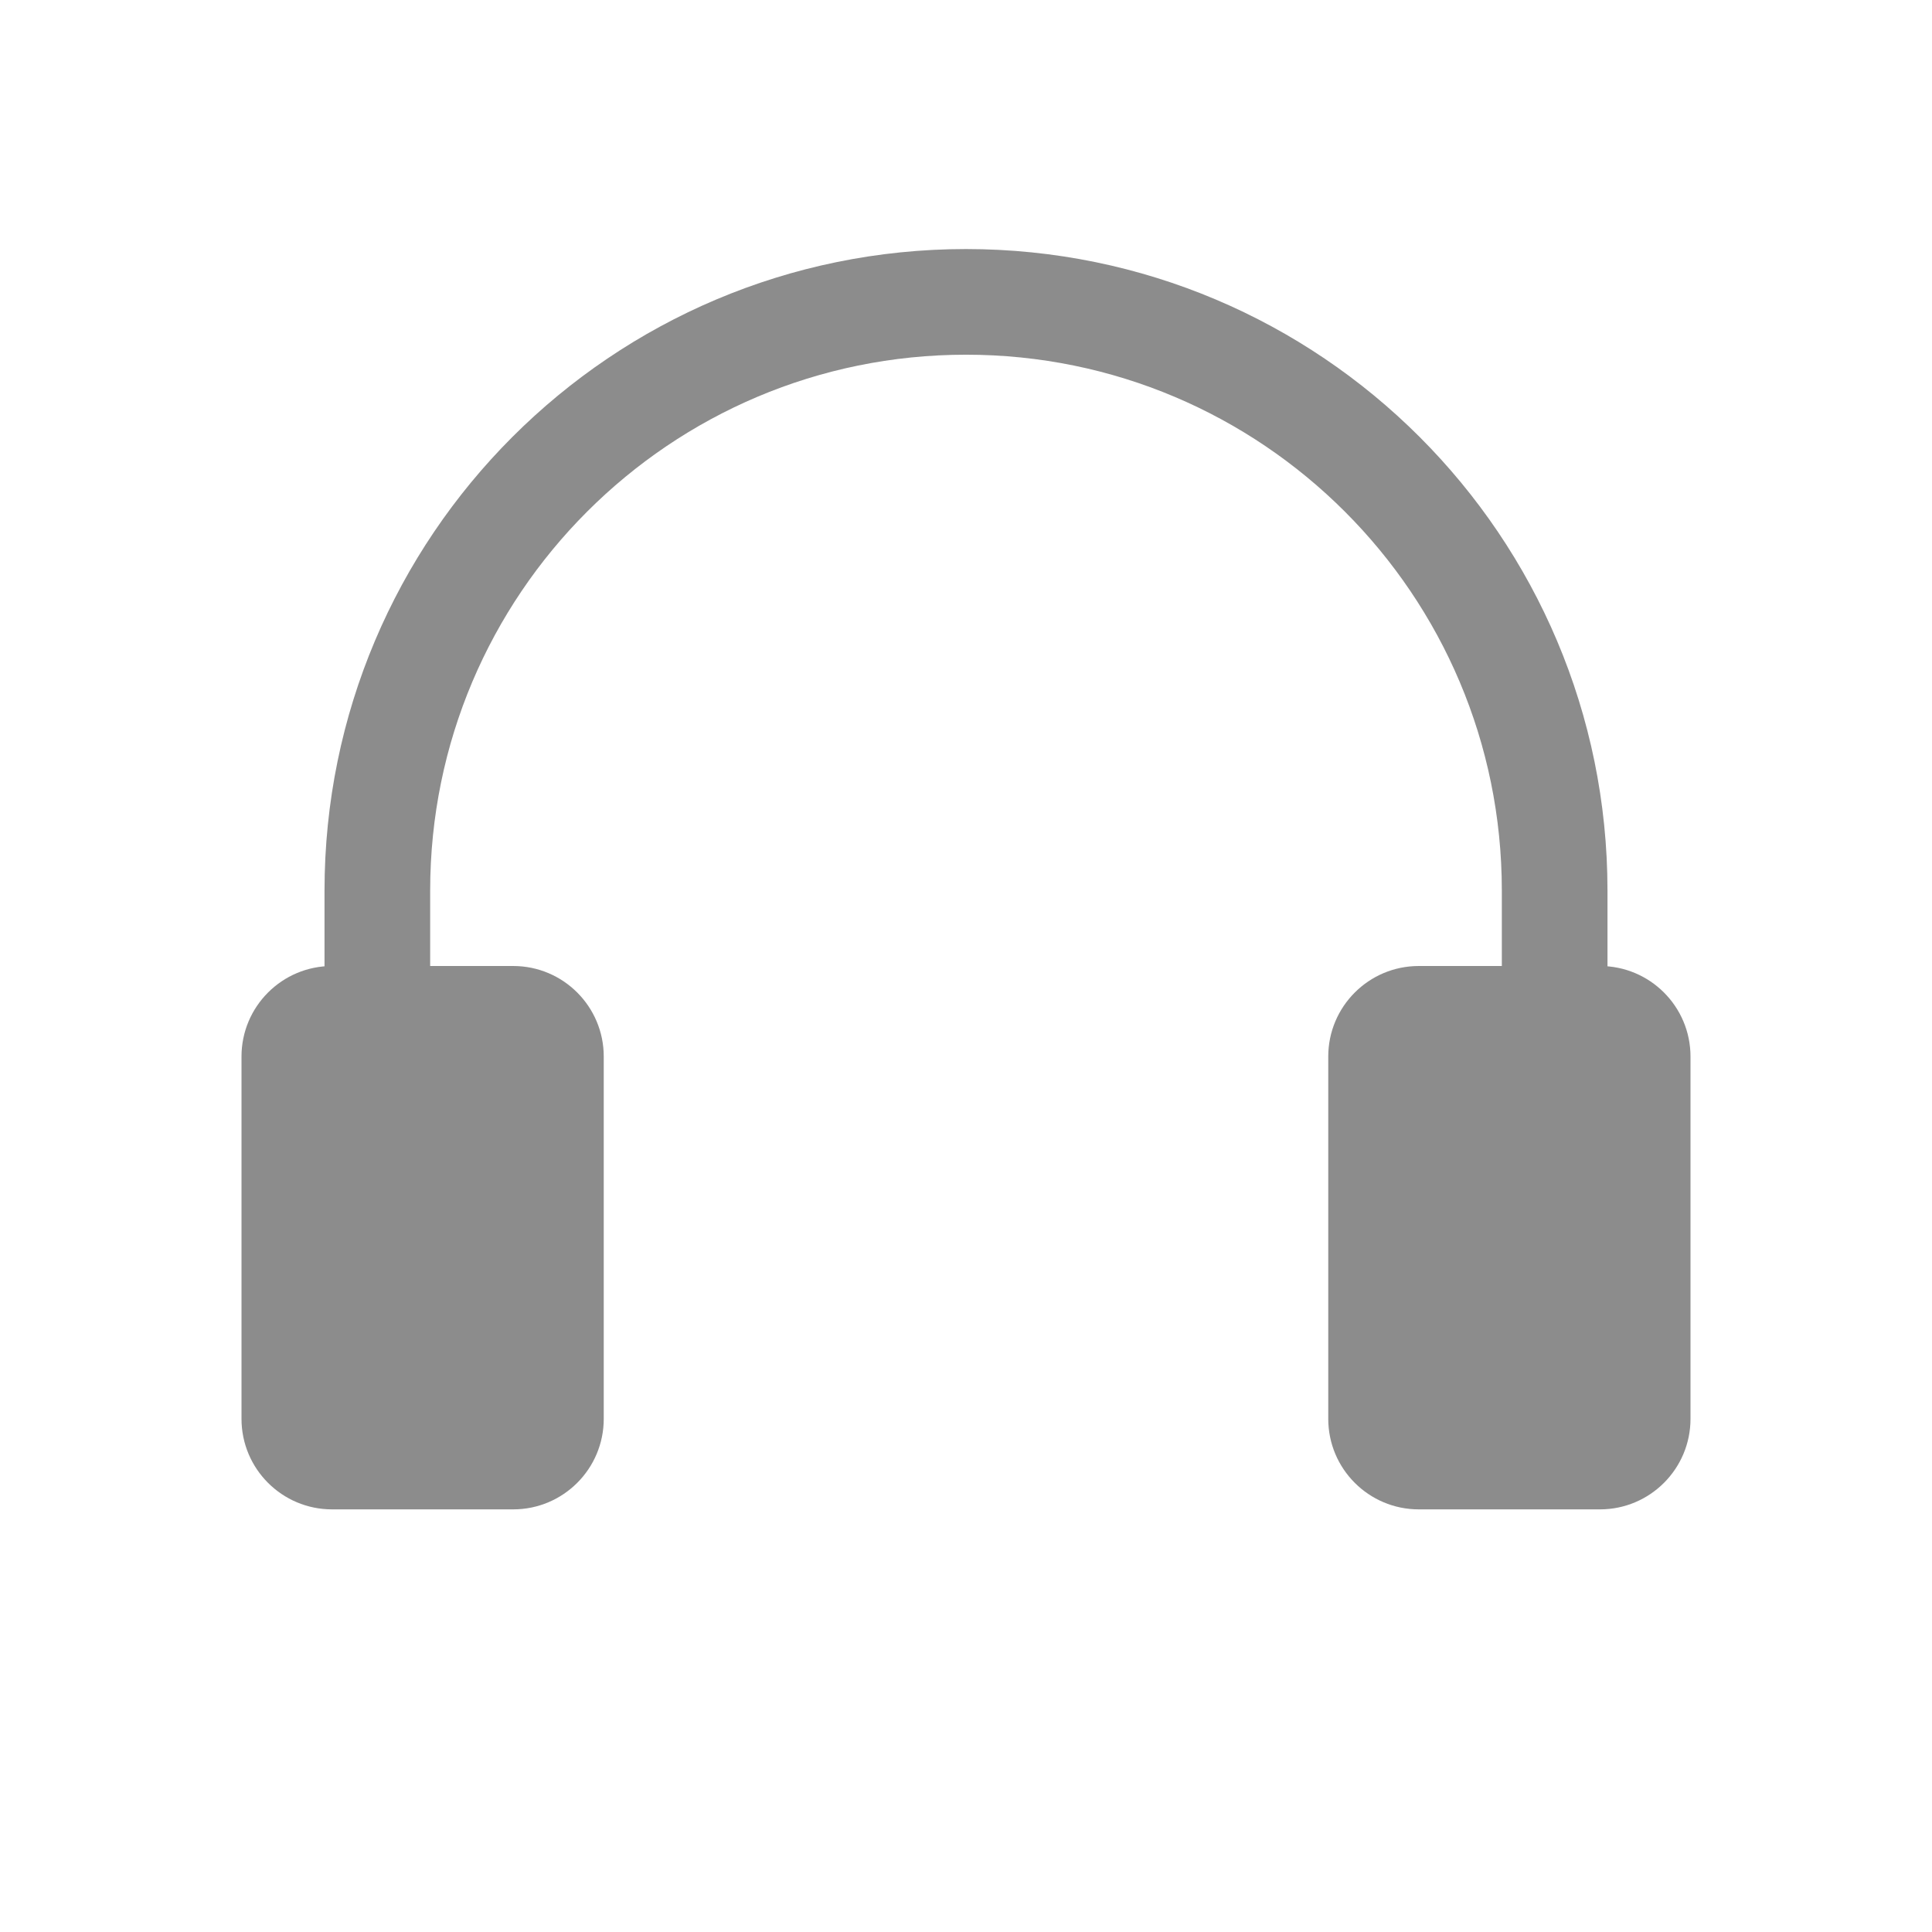
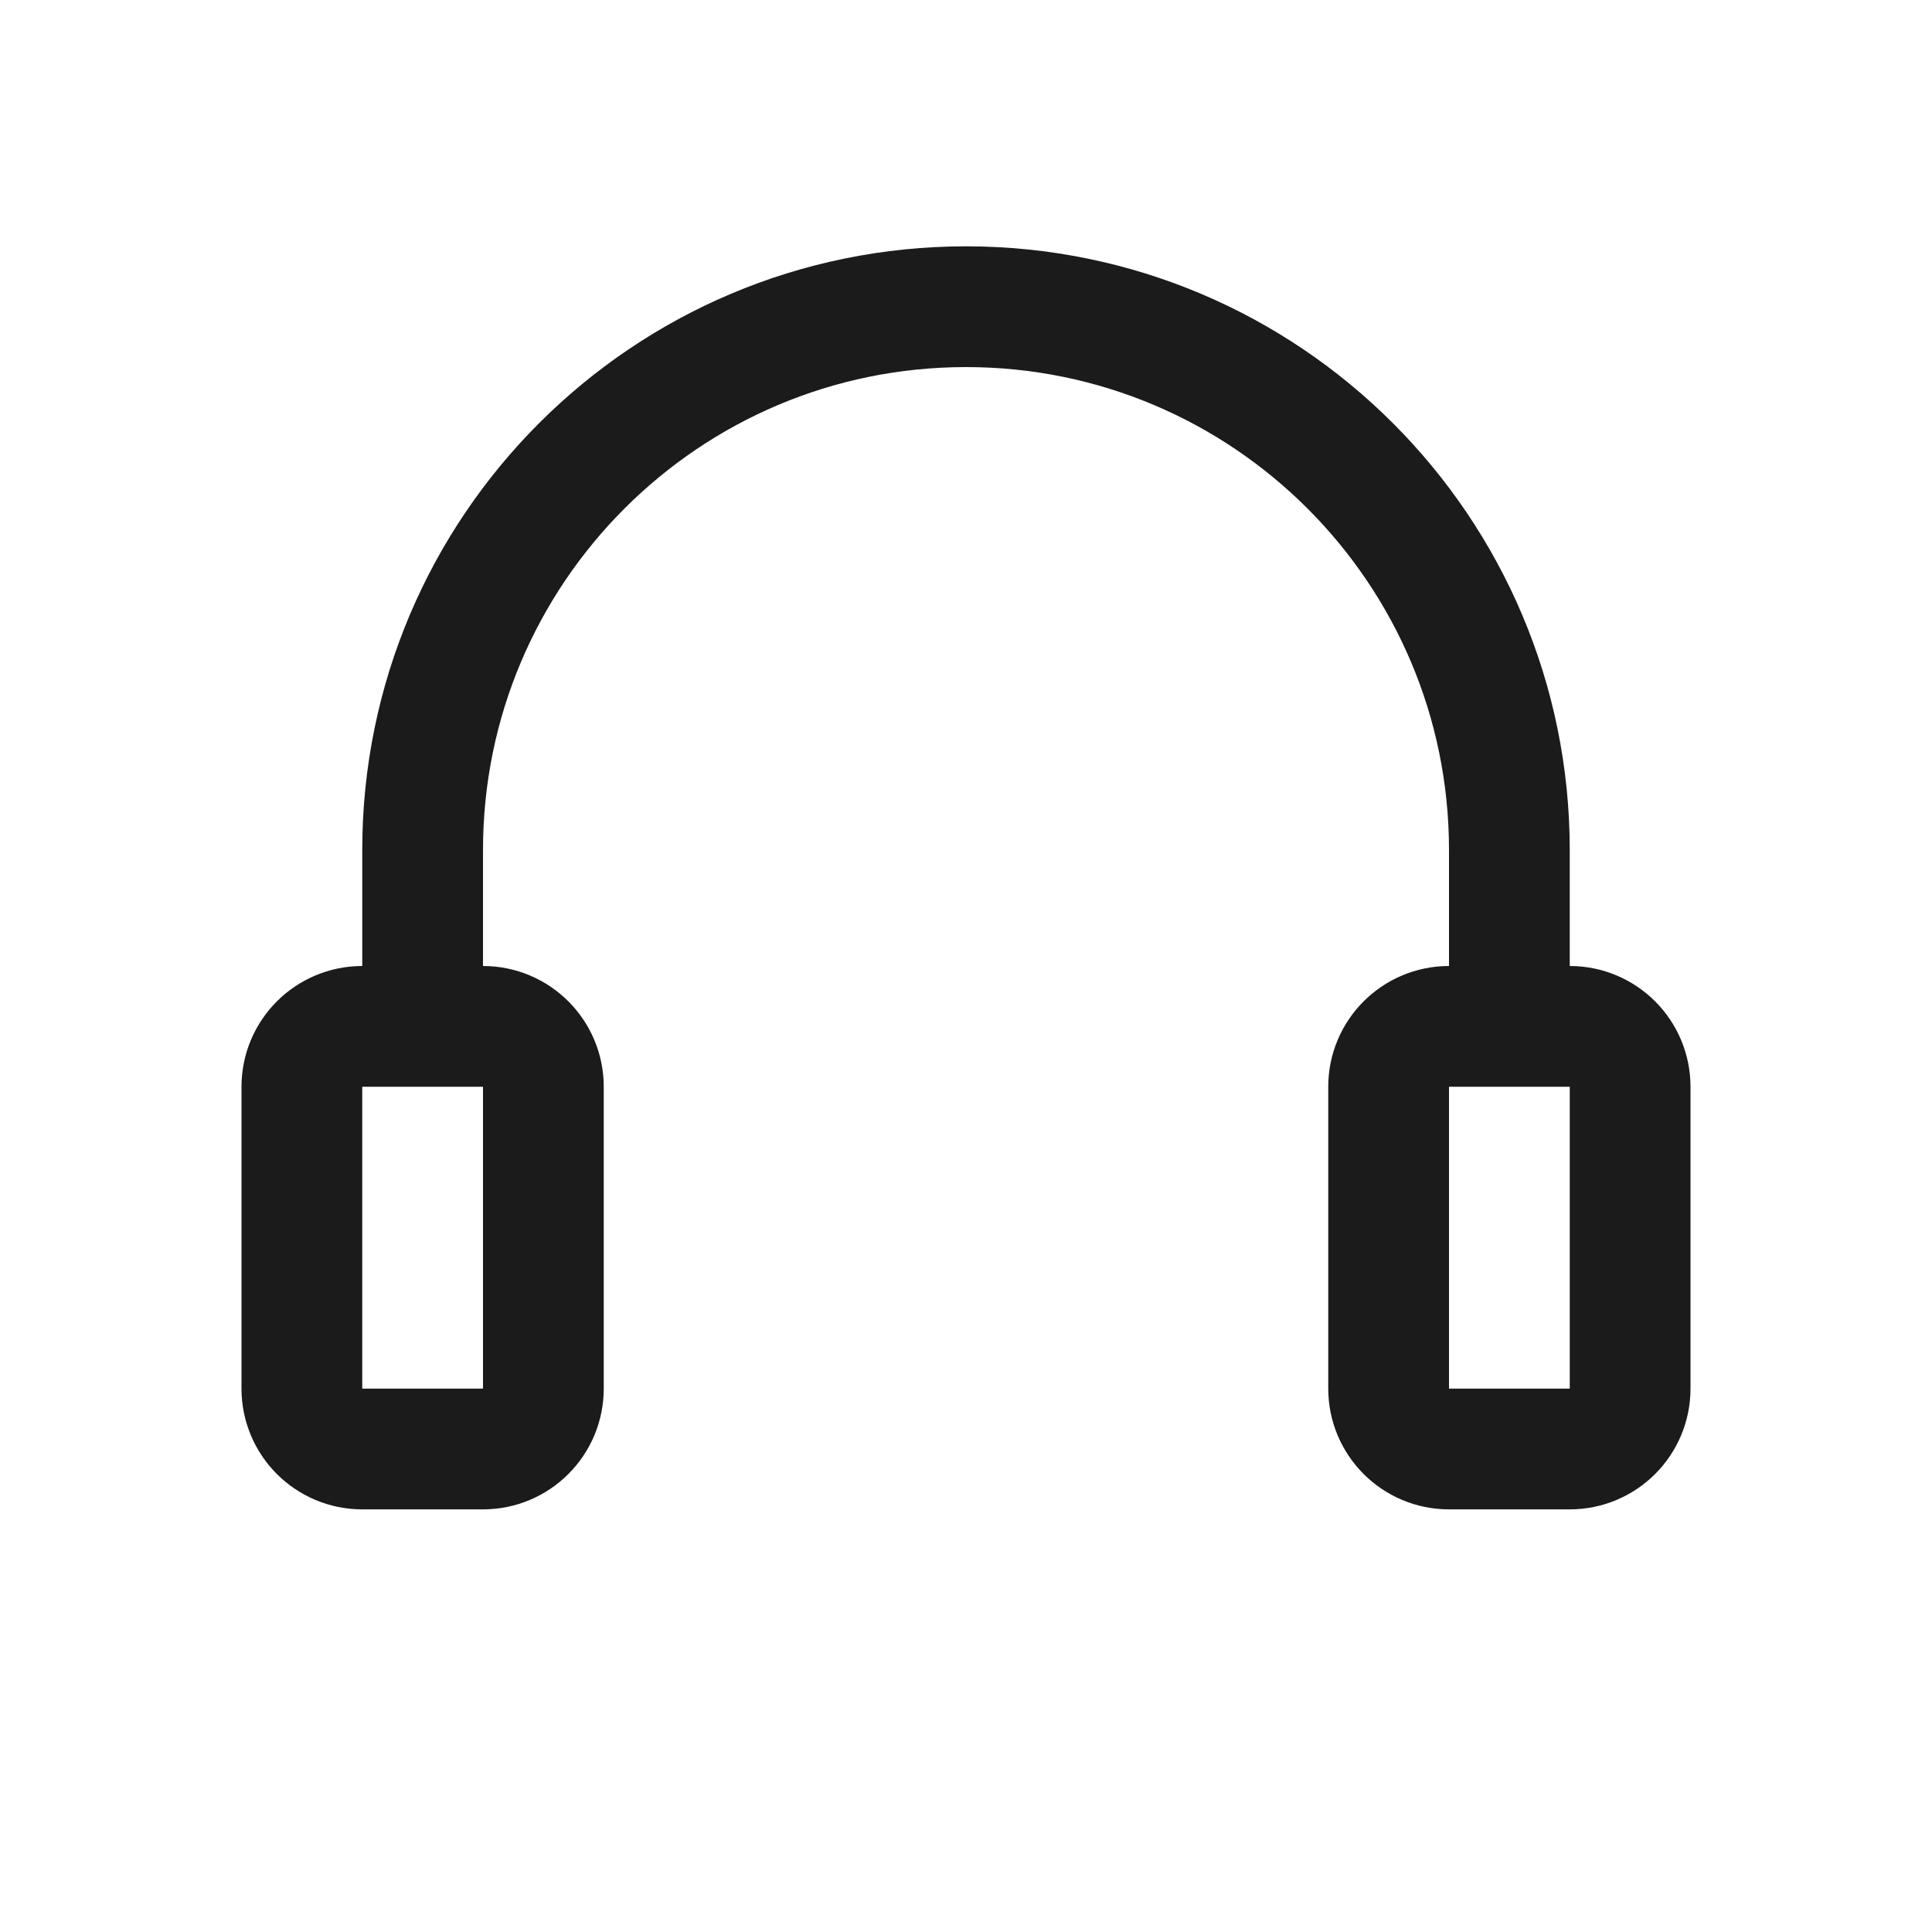
- <svg xmlns="http://www.w3.org/2000/svg" width="32" height="32" viewBox="0 0 32 32" fill="#1a1a1a">
+ <svg xmlns="http://www.w3.org/2000/svg" width="32" height="32" viewBox="0 0 32 32" fill="#1b1b1b">
  <g transform="translate(4 4)">
-     <g opacity=".5">
-       <path d="M2.25 13.75v-3a9.75 9.75 0 0 1 19.5 0v3" fill="none" stroke="#1a1a1a" stroke-width="1.75" stroke-linecap="round" />
-       <rect x="0" y="12" width="6" height="9" rx="1.5" />
-       <rect x="18" y="12" width="6" height="9" rx="1.5" />
-     </g>
+     <path d="M3 13V10.08a9 9 0 0 1 18 0V13" fill="none" stroke="#1b1b1b" stroke-width="2" />
+     <rect x="1" y="13" width="4" height="7" rx="1" fill="none" stroke="#1b1b1b" stroke-width="2" />
+     <rect x="19" y="13" width="4" height="7" rx="1" fill="none" stroke="#1b1b1b" stroke-width="2" />
  </g>
</svg>
